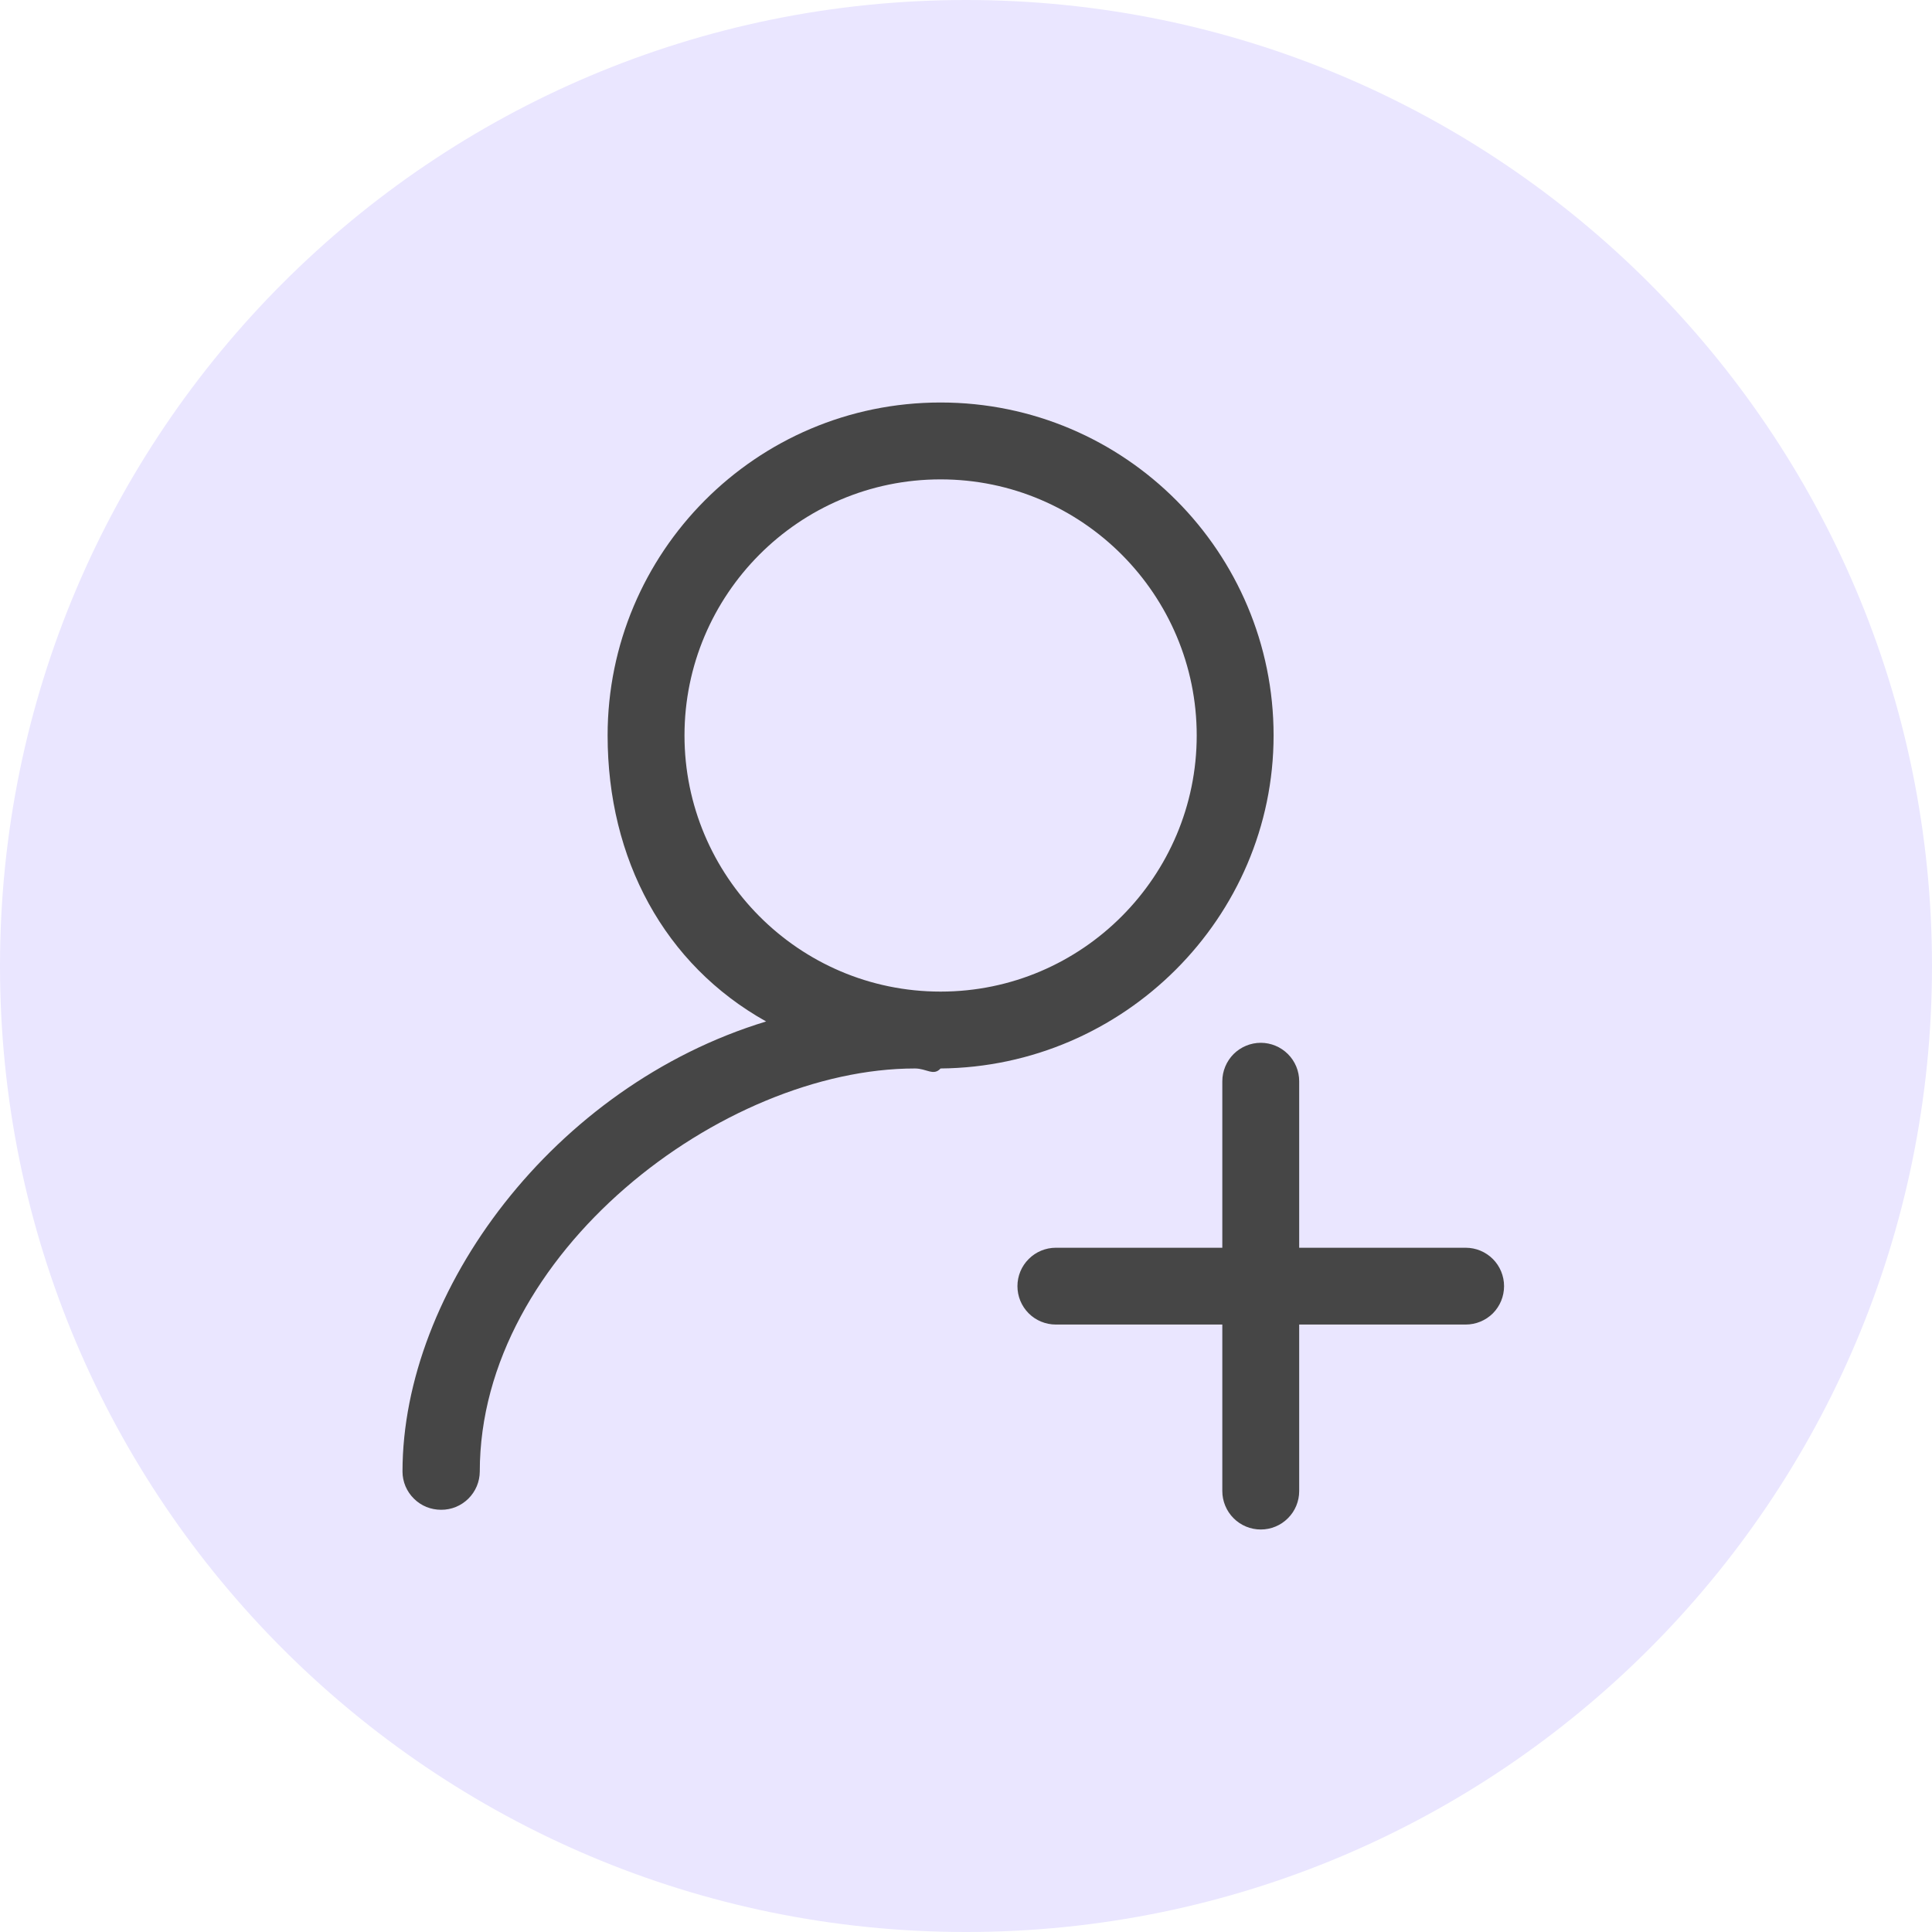
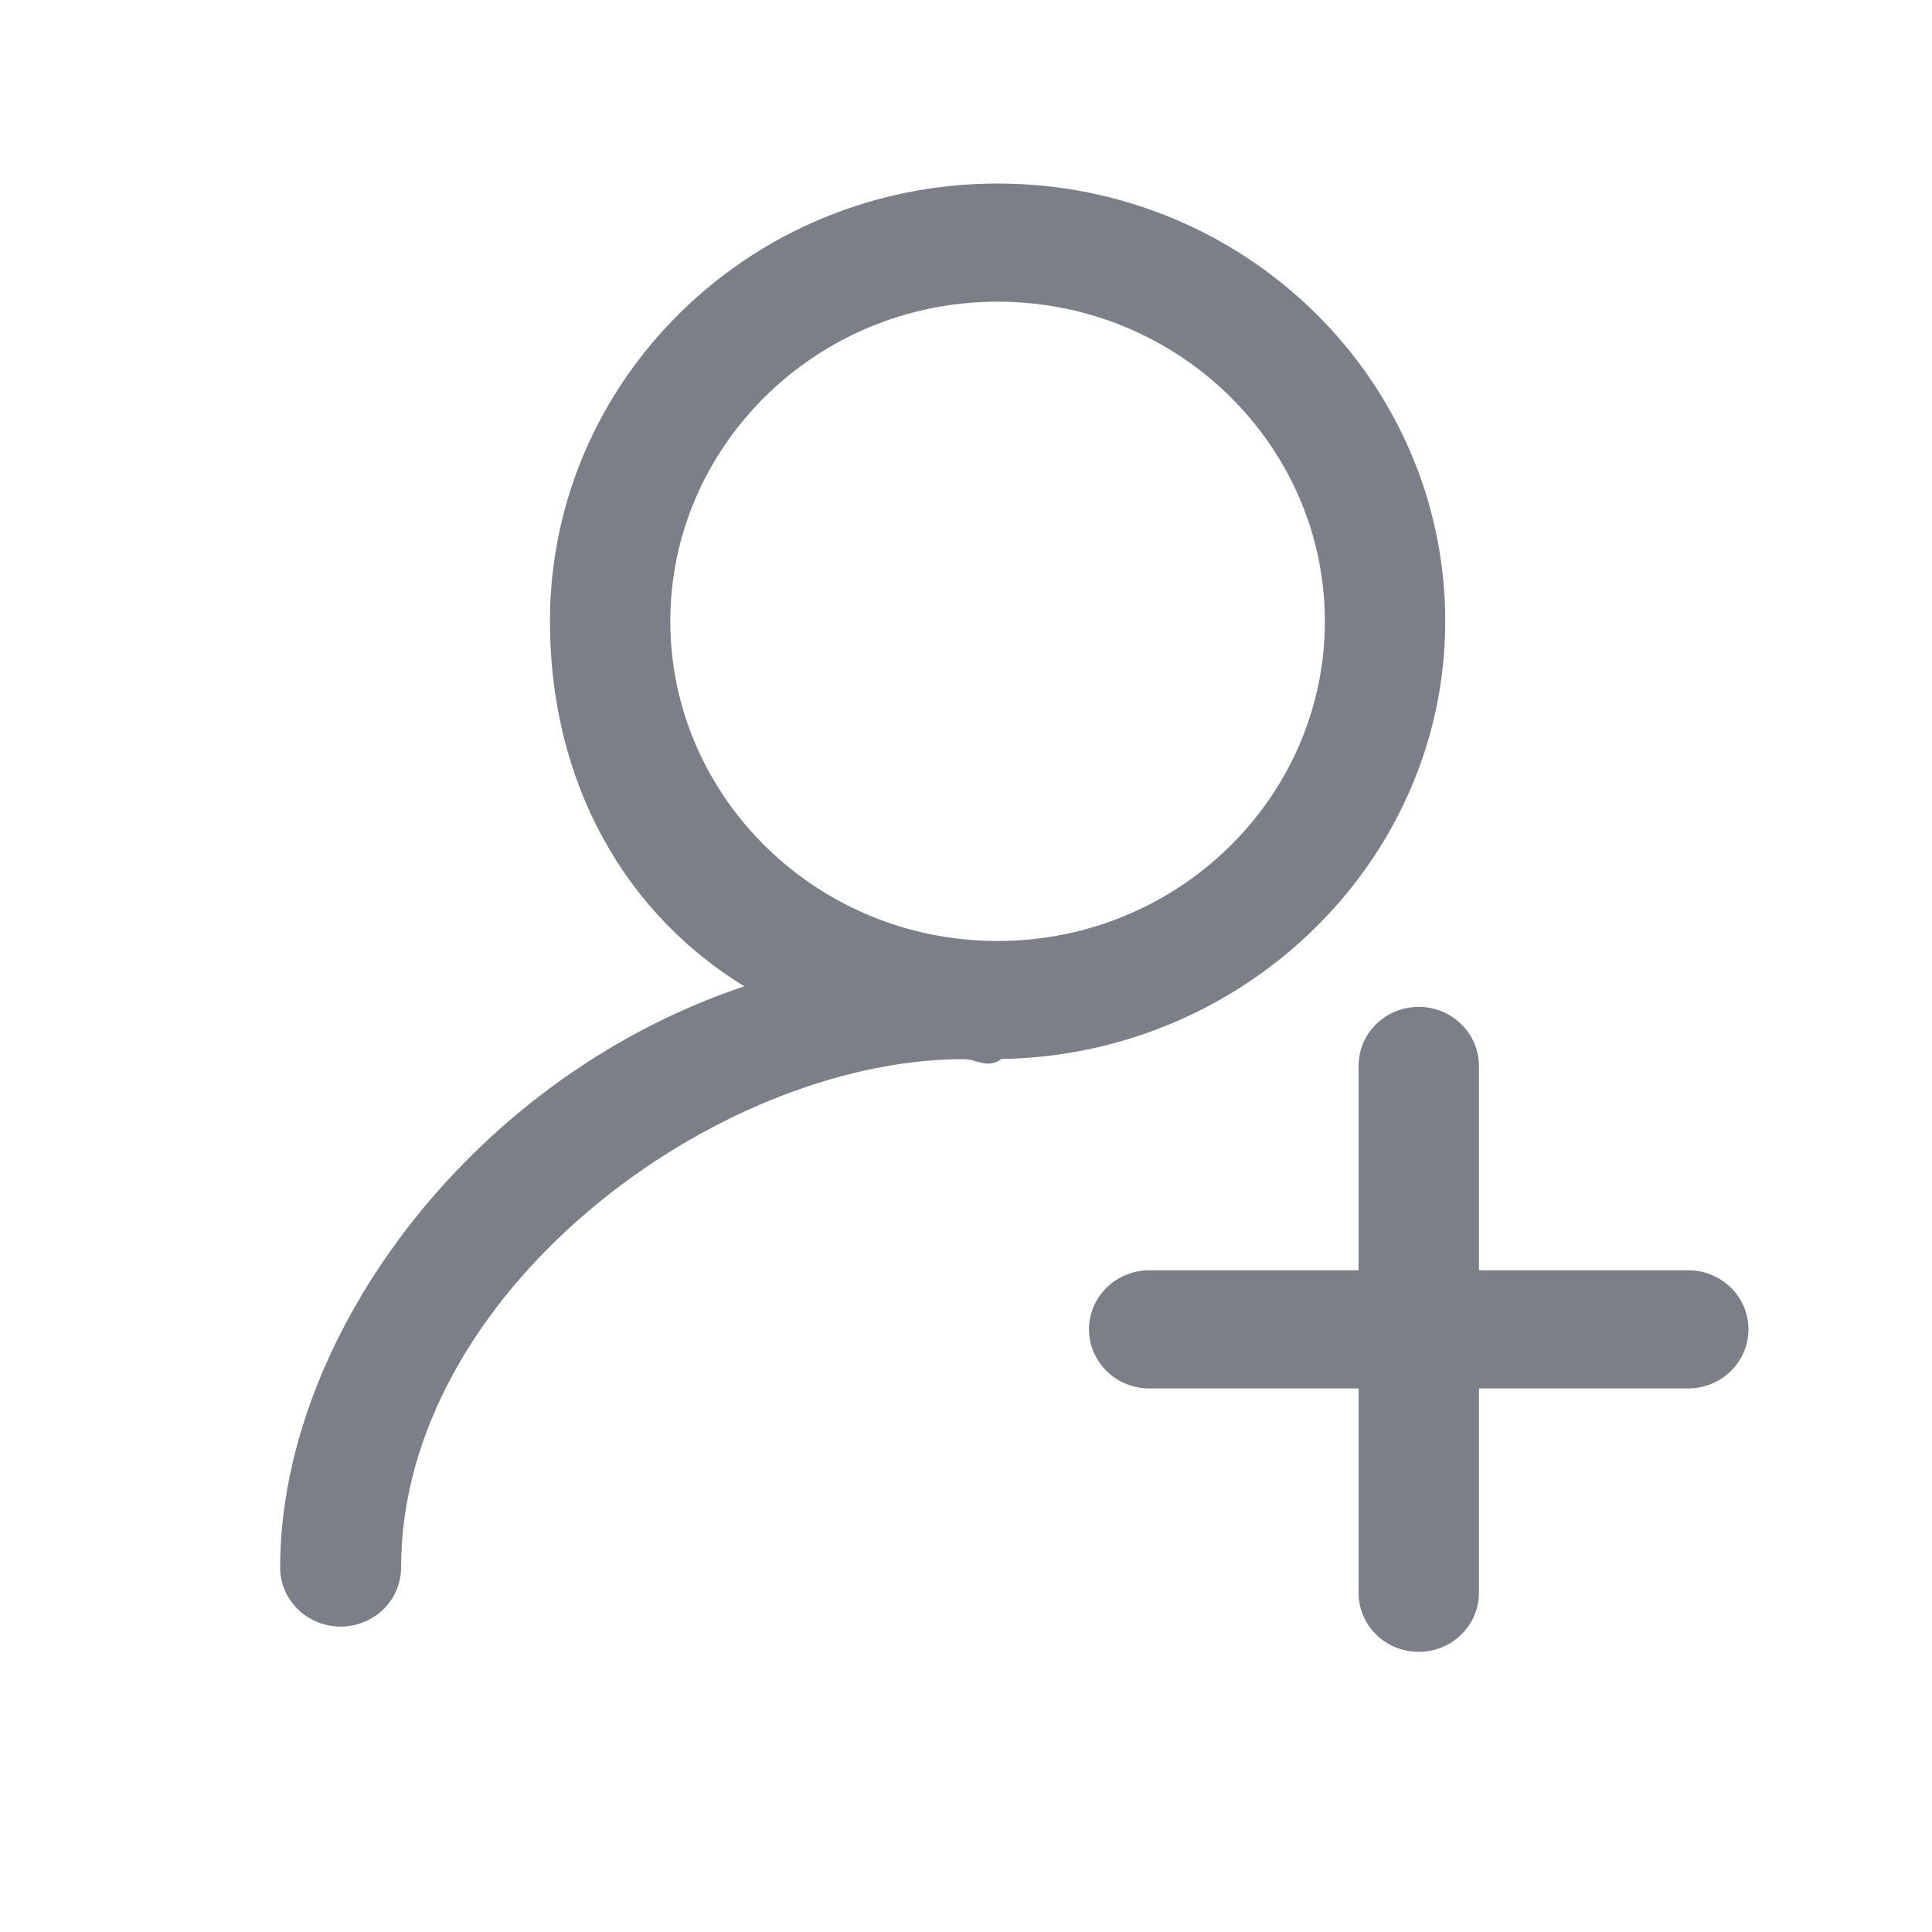
- <svg xmlns="http://www.w3.org/2000/svg" width="20" height="20" viewBox="0 0 24 24" fill="none">
-   <circle cx="12" cy="12" r="12" fill="#EAE6FF" />
-   <path d="M18.207 16.454H16.139V18.523C16.139 18.649 16.089 18.771 15.999 18.86C15.91 18.95 15.788 19 15.662 19C15.535 19 15.414 18.95 15.324 18.86C15.235 18.771 15.184 18.649 15.184 18.523V16.454H13.116C12.99 16.454 12.868 16.404 12.779 16.315C12.689 16.225 12.639 16.104 12.639 15.977C12.639 15.851 12.689 15.729 12.779 15.64C12.868 15.55 12.99 15.5 13.116 15.5H15.184V13.432C15.184 13.305 15.235 13.184 15.324 13.094C15.414 13.005 15.535 12.954 15.662 12.954C15.788 12.954 15.91 13.005 15.999 13.094C16.089 13.184 16.139 13.305 16.139 13.432V15.5H18.207C18.334 15.5 18.455 15.55 18.545 15.64C18.634 15.729 18.684 15.851 18.684 15.977C18.684 16.104 18.634 16.225 18.545 16.315C18.455 16.404 18.334 16.454 18.207 16.454ZM11.684 13.273C11.597 13.37 11.509 13.273 11.366 13.273C8.975 13.273 5.96 15.565 5.96 18.281C5.959 18.407 5.908 18.528 5.818 18.617C5.728 18.706 5.607 18.756 5.48 18.755C5.417 18.755 5.355 18.743 5.297 18.72C5.239 18.696 5.186 18.661 5.142 18.617C5.097 18.573 5.062 18.521 5.037 18.463C5.013 18.405 5 18.343 5 18.281C5 16.037 6.874 13.493 9.517 12.689C8.254 11.983 7.548 10.673 7.548 9.136C7.548 6.866 9.388 5 11.684 5C13.981 5 15.821 6.866 15.821 9.136C15.821 11.395 13.964 13.253 11.684 13.273ZM11.684 5.955C9.92 5.955 8.503 7.392 8.503 9.136C8.503 10.88 9.92 12.318 11.684 12.318C13.448 12.318 14.866 10.88 14.866 9.136C14.866 7.392 13.448 5.955 11.684 5.955Z" fill="#464646" />
+ <svg xmlns="http://www.w3.org/2000/svg" width="20" height="20" viewBox="0 0 20 20" fill="none">
+   <path d="M3.526 16.788C3.678 16.788 3.824 16.73 3.932 16.626C4.04 16.521 4.101 16.379 4.102 16.23V16.229C4.102 14.794 4.918 13.465 6.065 12.494C7.212 11.522 8.682 10.914 9.978 10.914C10.028 10.914 10.068 10.925 10.11 10.937C10.127 10.942 10.145 10.947 10.164 10.951C10.194 10.959 10.228 10.964 10.264 10.957C10.294 10.951 10.322 10.937 10.348 10.913C12.863 10.882 14.911 8.874 14.911 6.432C14.911 3.971 12.871 1.95 10.327 1.95C7.783 1.95 5.743 3.971 5.743 6.432C5.743 8.054 6.487 9.447 7.825 10.224C4.969 11.128 2.95 13.831 2.95 16.229L2.95 16.23C2.95 16.303 2.966 16.376 2.995 16.445C3.024 16.512 3.067 16.574 3.121 16.626C3.174 16.678 3.238 16.718 3.307 16.746C3.377 16.774 3.451 16.788 3.526 16.788ZM3.526 16.788L3.526 16.738L3.527 16.788C3.526 16.788 3.526 16.788 3.526 16.788ZM15.26 16.489V14.323H17.477C17.628 14.323 17.774 14.264 17.882 14.159C17.989 14.053 18.05 13.911 18.05 13.761C18.05 13.612 17.989 13.469 17.882 13.364C17.774 13.259 17.628 13.2 17.477 13.2H15.26V11.034C15.26 10.885 15.199 10.742 15.091 10.637C14.984 10.532 14.838 10.473 14.687 10.473C14.535 10.473 14.389 10.532 14.282 10.637C14.174 10.742 14.114 10.885 14.114 11.034V13.2H11.896C11.745 13.2 11.599 13.259 11.492 13.364C11.384 13.469 11.323 13.612 11.323 13.761C11.323 13.911 11.384 14.053 11.492 14.159C11.599 14.264 11.745 14.323 11.896 14.323H14.114V16.489C14.114 16.638 14.174 16.781 14.282 16.886C14.389 16.991 14.535 17.05 14.687 17.05C14.838 17.05 14.984 16.991 15.091 16.886C15.199 16.781 15.26 16.638 15.26 16.489ZM6.889 6.432C6.889 4.592 8.42 3.073 10.327 3.073C12.234 3.073 13.765 4.592 13.765 6.432C13.765 8.272 12.234 9.791 10.327 9.791C8.42 9.791 6.889 8.272 6.889 6.432Z" fill="#7D7F88" stroke="#7D7F88" stroke-width="0.1" />
</svg>
